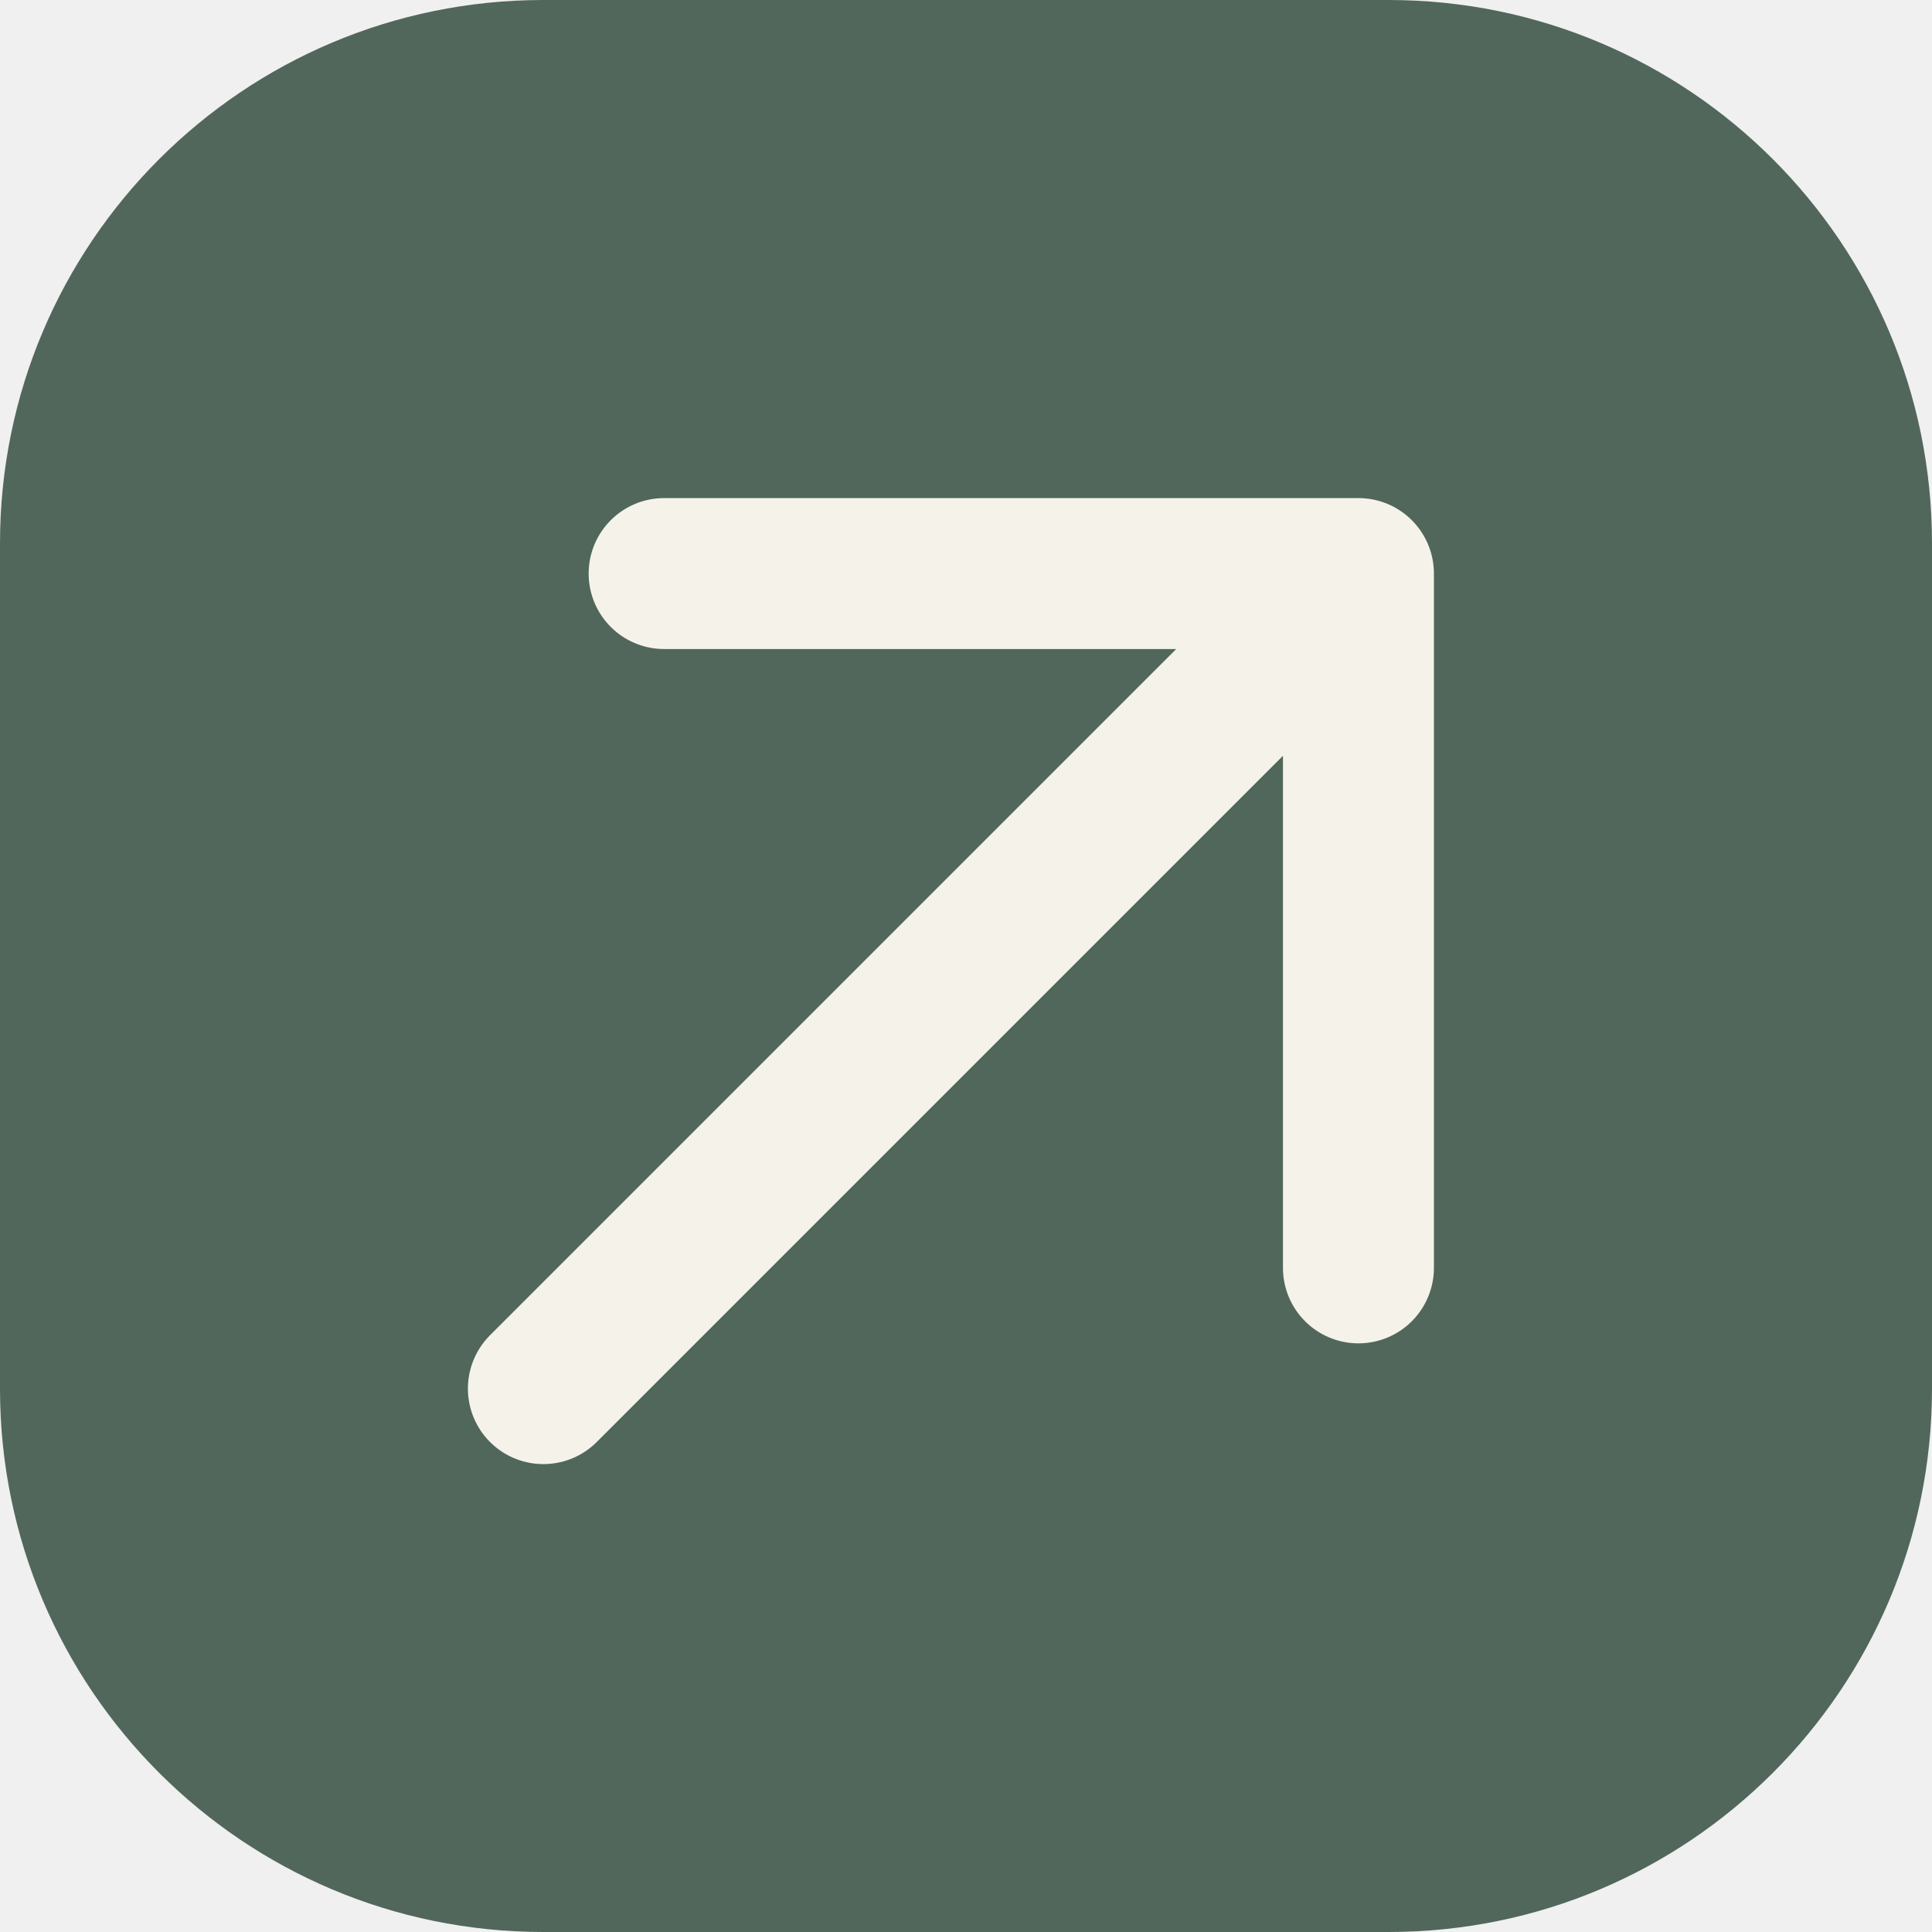
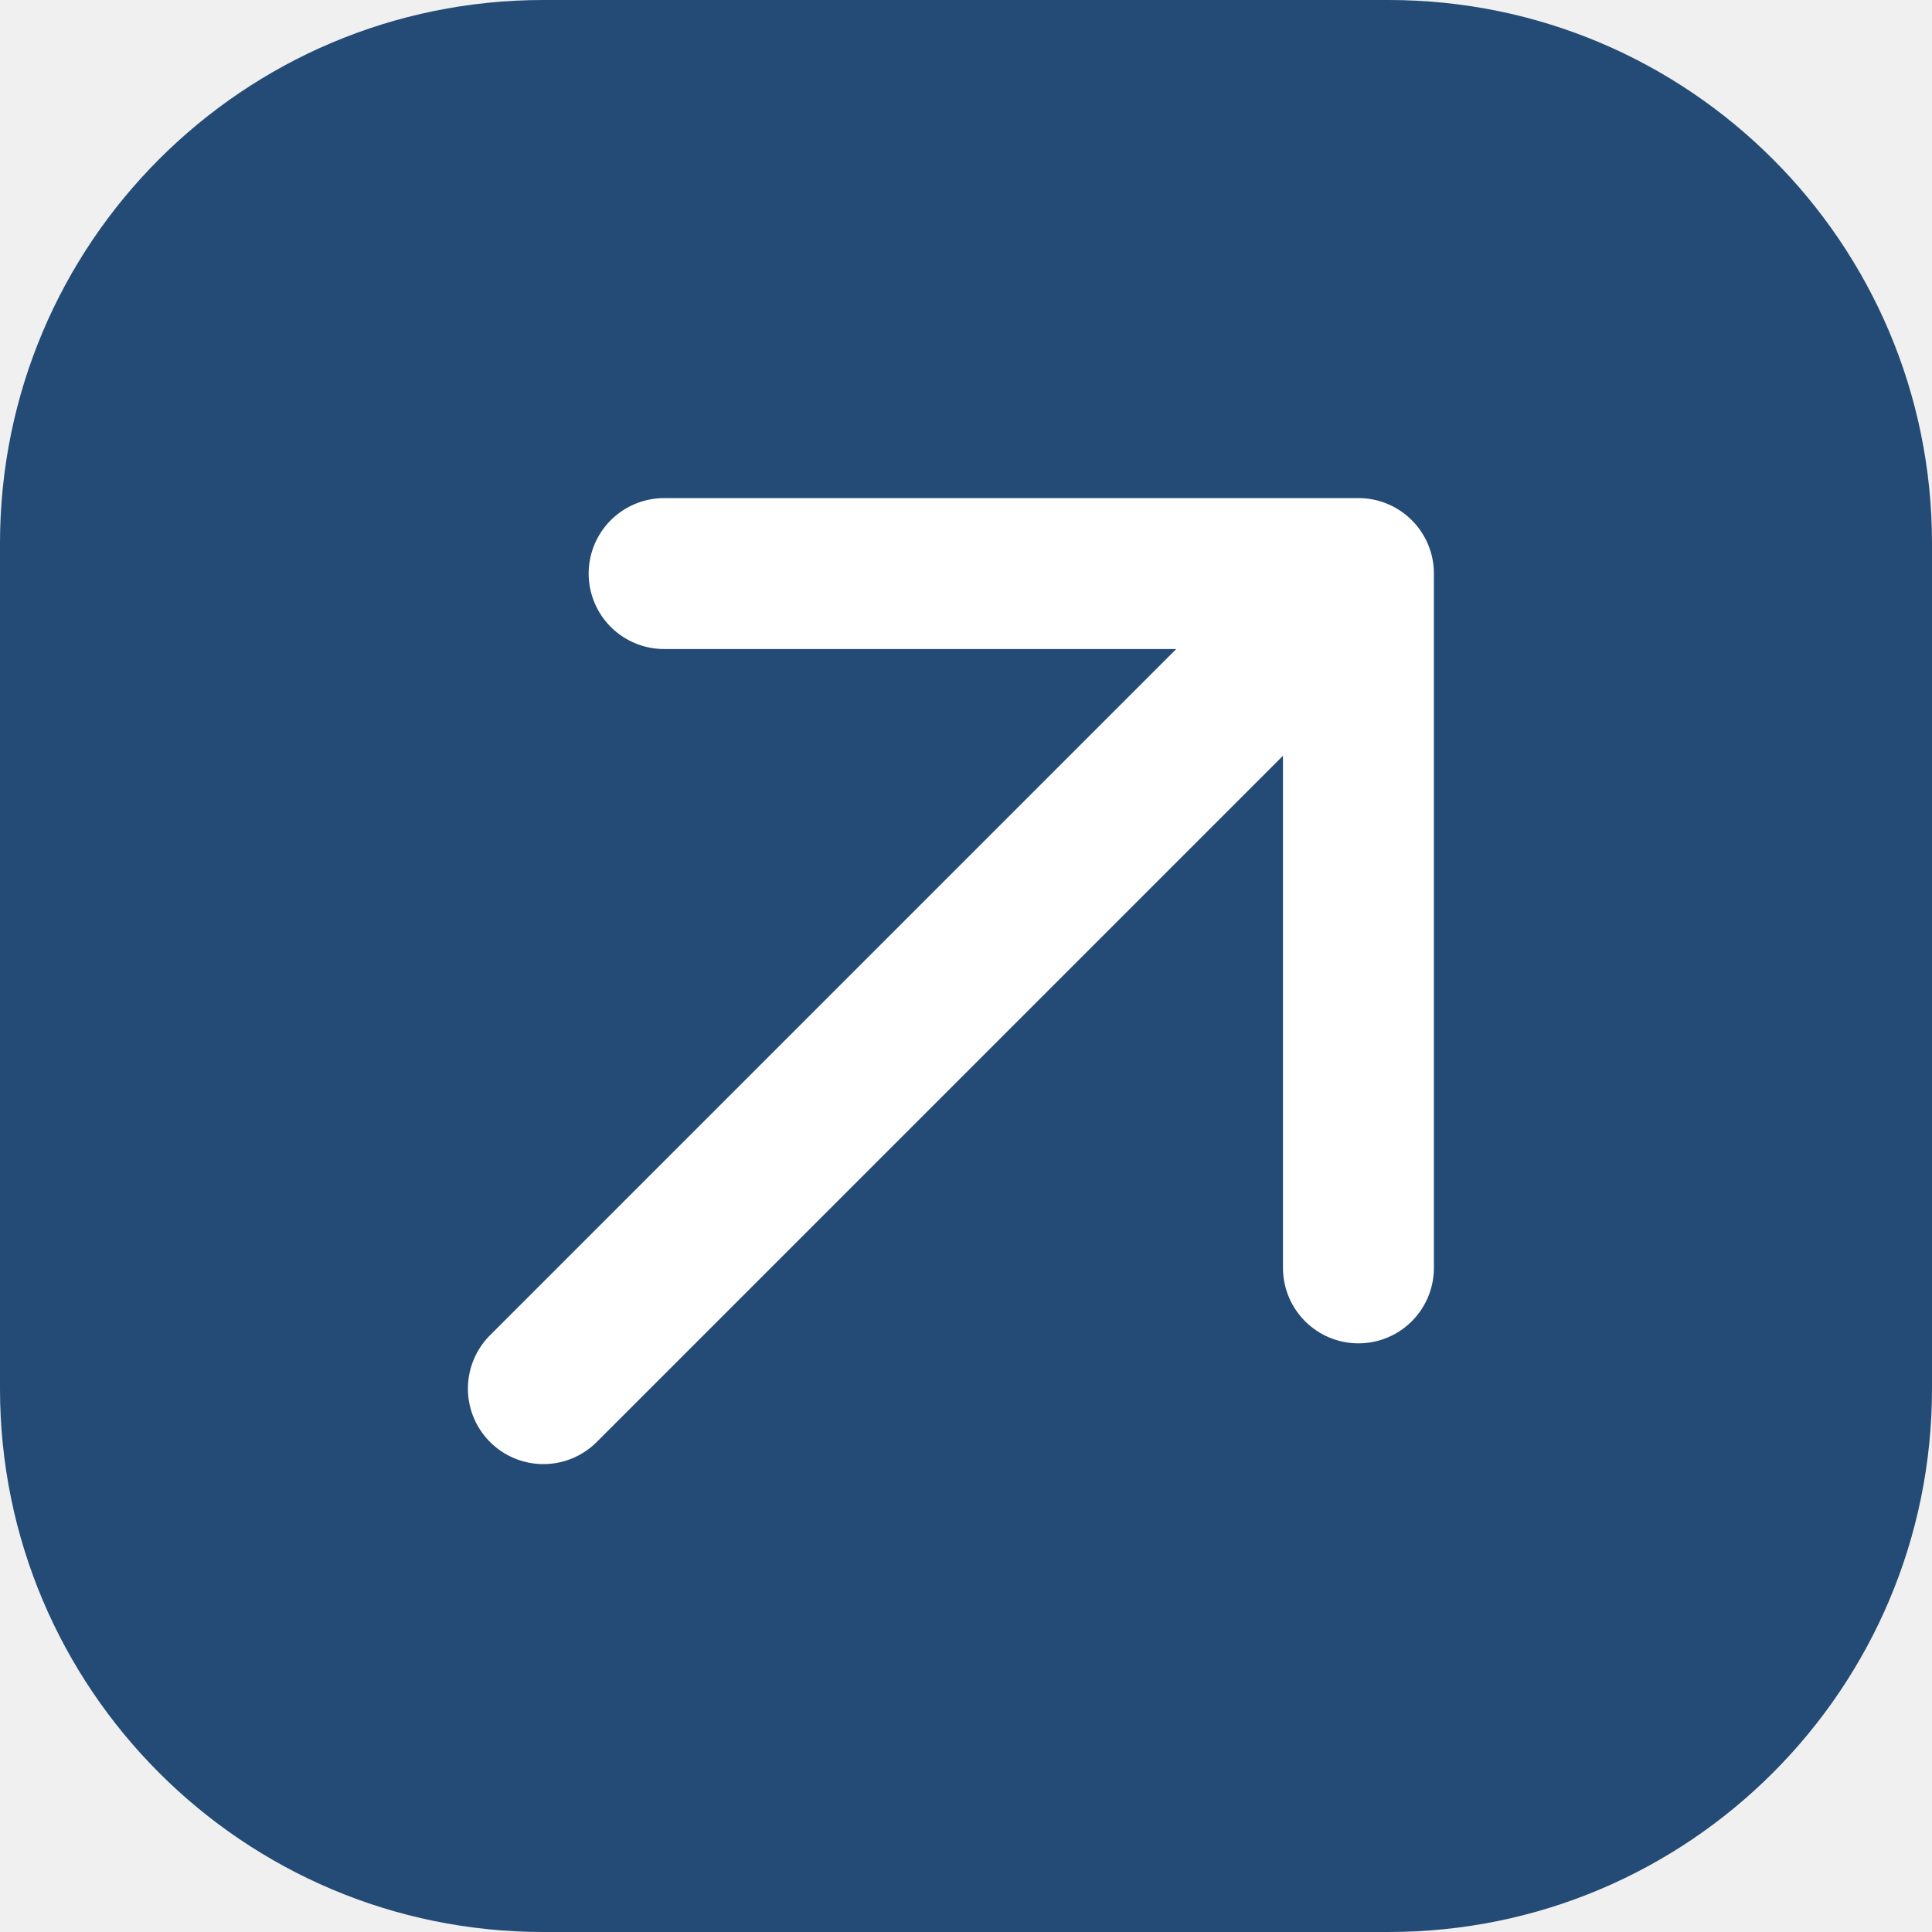
<svg xmlns="http://www.w3.org/2000/svg" viewBox="0 0 64 64">
-   <rect width="64" height="64" rx="18" fill="#52675b" />
-   <path d="M18 46 45 19M22 19h23v23" stroke="#f5f3e9" stroke-width="5" fill="none" stroke-linecap="round" stroke-linejoin="round" />
+   <rect width="64" height="64" rx="18" fill="#234b75" />
+   <path d="M18 46 45 19M22 19h23v23" stroke="#ffffff" stroke-width="5" fill="none" stroke-linecap="round" stroke-linejoin="round" />
</svg>
